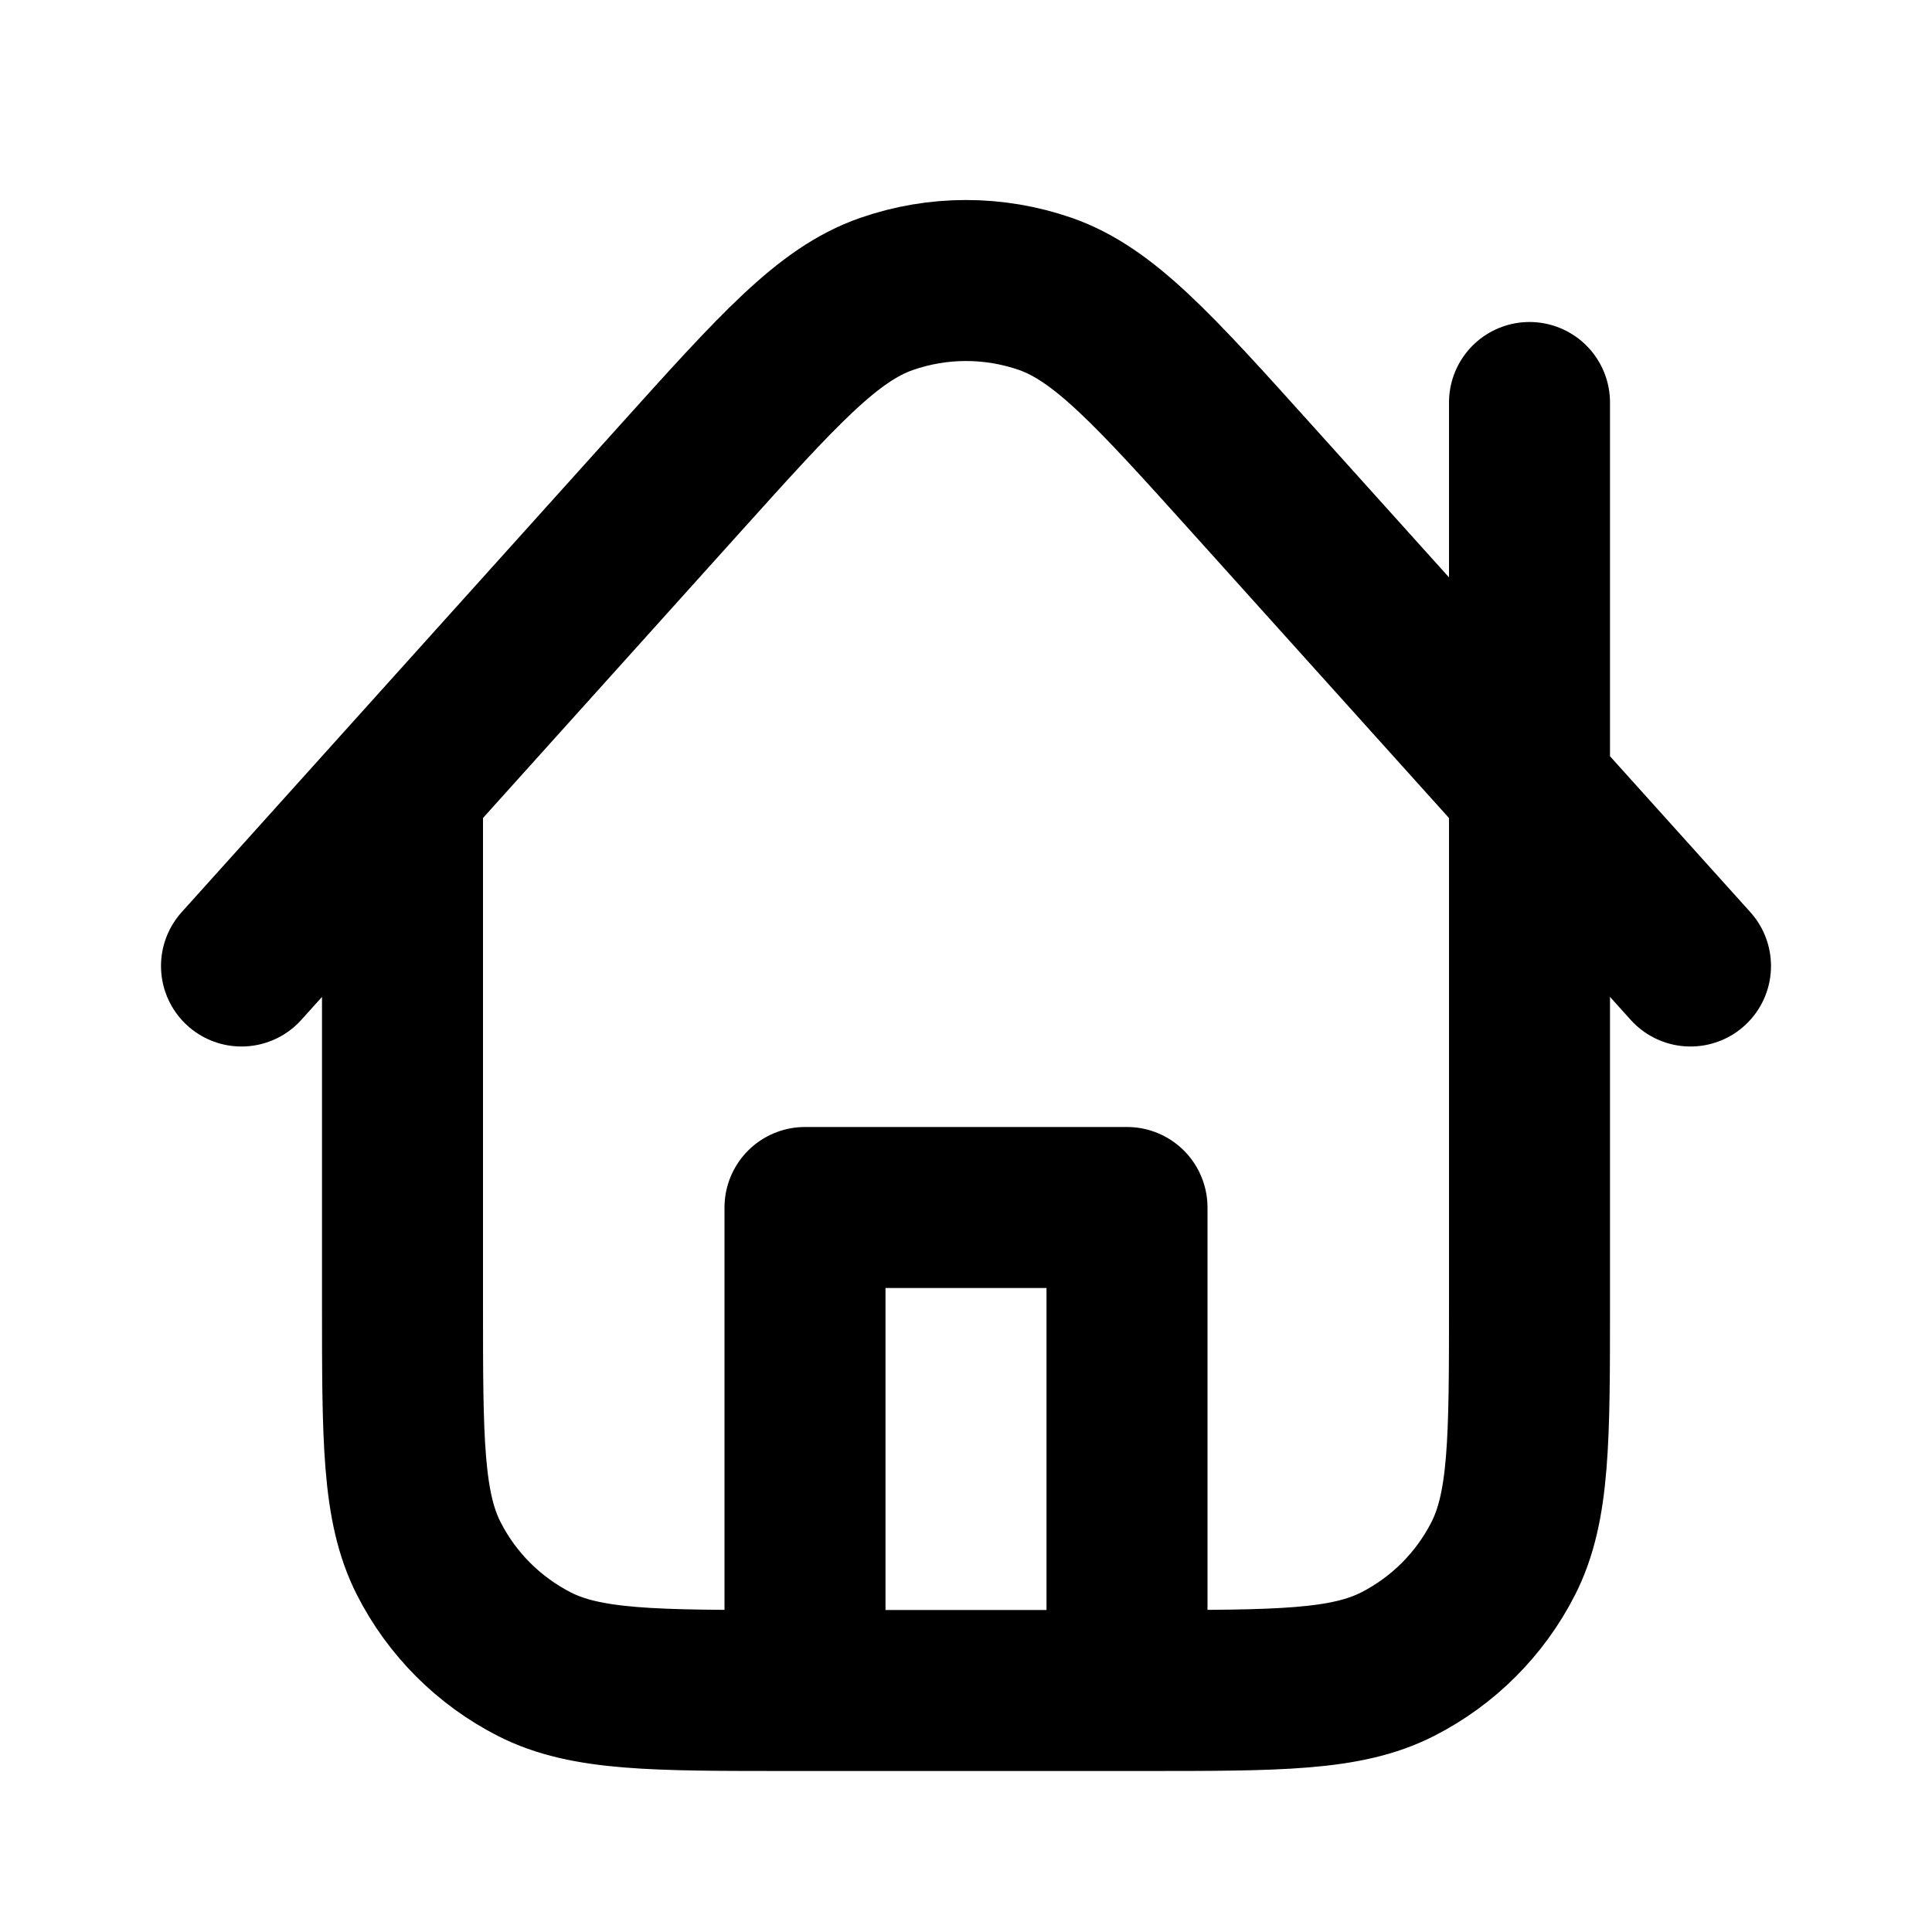
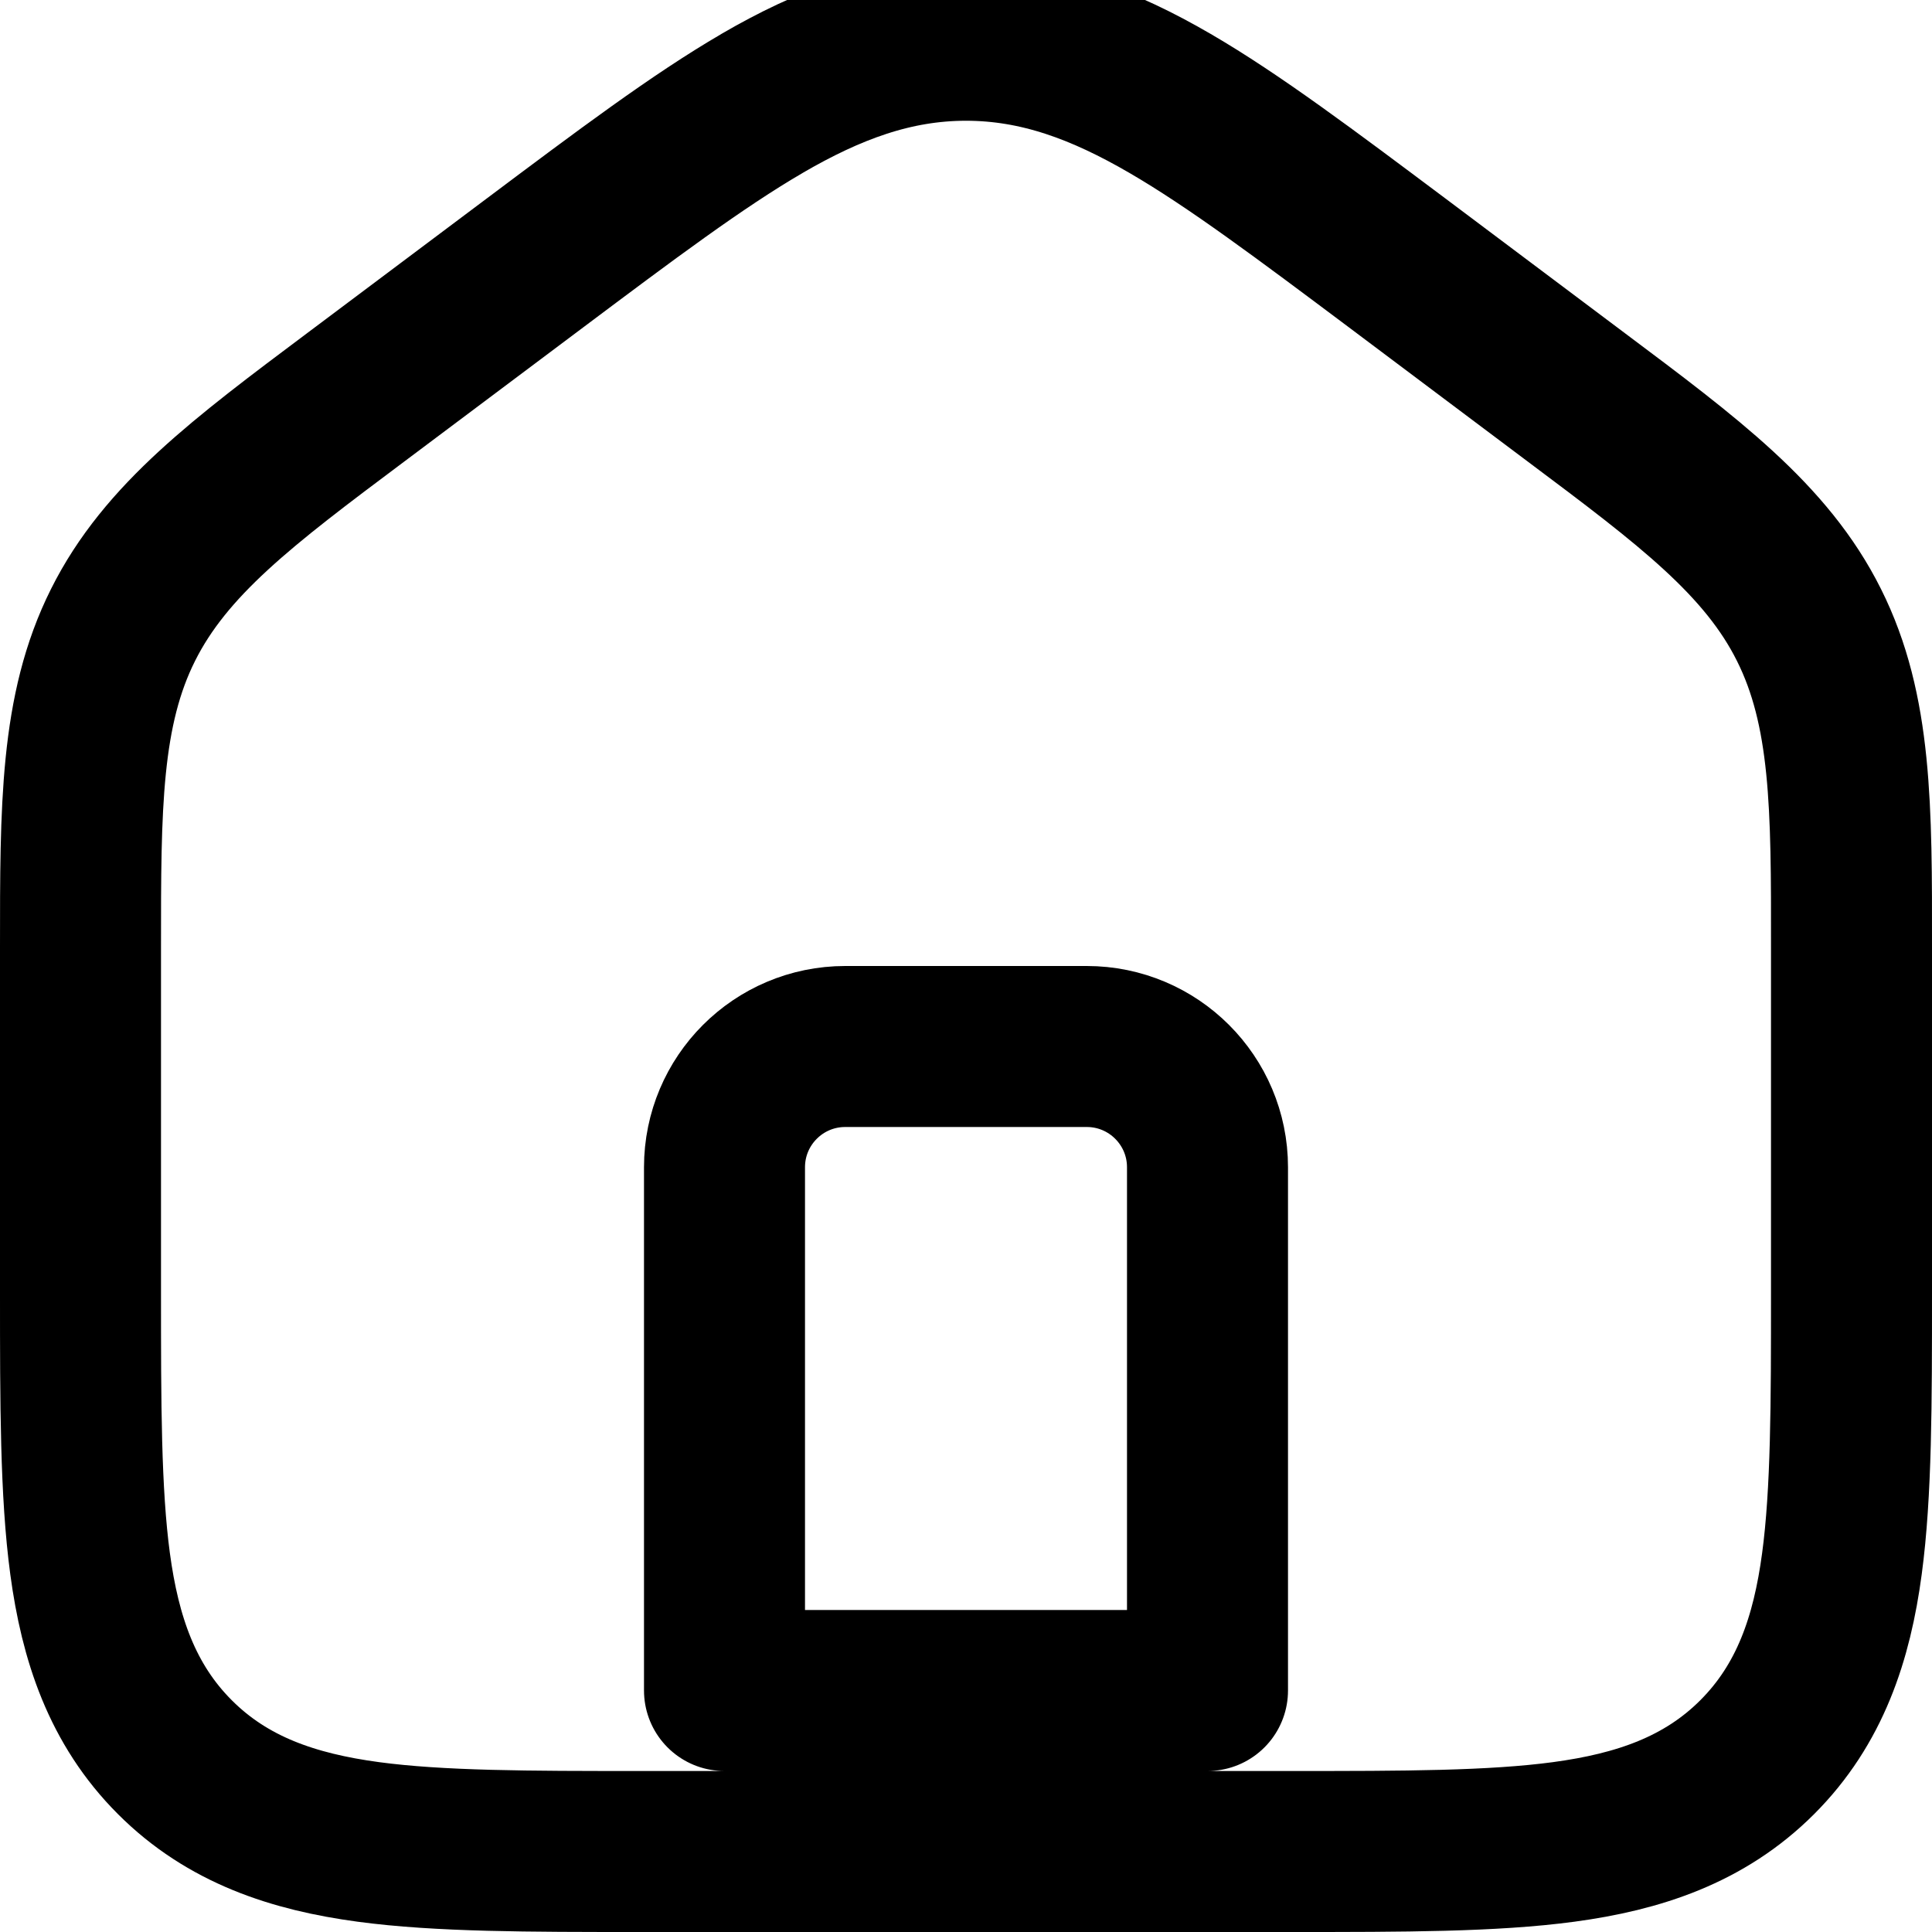
<svg xmlns="http://www.w3.org/2000/svg" width="800px" height="800px" viewBox="0 0 24 24" fill="none">
-   <path d="M5 9.777V16.2C5 17.88 5 18.72 5.327 19.362C5.615 19.927 6.074 20.385 6.638 20.673C7.28 21 8.12 21 9.8 21H14.2C15.88 21 16.72 21 17.362 20.673C17.927 20.385 18.385 19.927 18.673 19.362C19 18.72 19 17.88 19 16.2V5M21 12L15.567 5.964C14.331 4.591 13.713 3.905 12.986 3.651C12.347 3.429 11.651 3.429 11.012 3.652C10.284 3.905 9.667 4.592 8.431 5.965L3 12M14 21V15H10V21" stroke="#000000" stroke-width="2" stroke-linecap="round" stroke-linejoin="round" />
+   <g id="Navigation / House_01">
+     <path id="Vector" d="M9.464 1.286C10.294.803 11.092.5 12 .5c.908 0 1.707.303 2.537.786.795.462 1.7 1.142 2.815 1.977l2.232 1.675c1.391 1.042 2.359 1.766 2.888 2.826.53 1.059.53 2.268.528 4.006v4.3c0 1.355 0 2.471-.119 3.355-.124.928-.396 1.747-1.052 2.403-.657.657-1.476.928-2.404 1.053-.884.119-2 .119-3.354.119H7.93c-1.354 0-2.471 0-3.355-.119-.928-.125-1.747-.396-2.403-1.053-.656-.656-.928-1.475-1.053-2.403C1 18.541 1 17.425 1 16.07v-4.3c0-1.738-.002-2.947.528-4.006.53-1.06 1.497-1.784 2.888-2.826L6.65 3.263c1.114-.835 2.02-1.515 2.815-1.977zM10.5 13A1.5 1.5 0 0 0 9 14.5V21h6v-6.5a1.5 1.5 0 0 0-1.5-1.5h-3z" stroke="#000000" stroke-width="2" stroke-linecap="round" stroke-linejoin="round" />
+   </g>
</svg>
